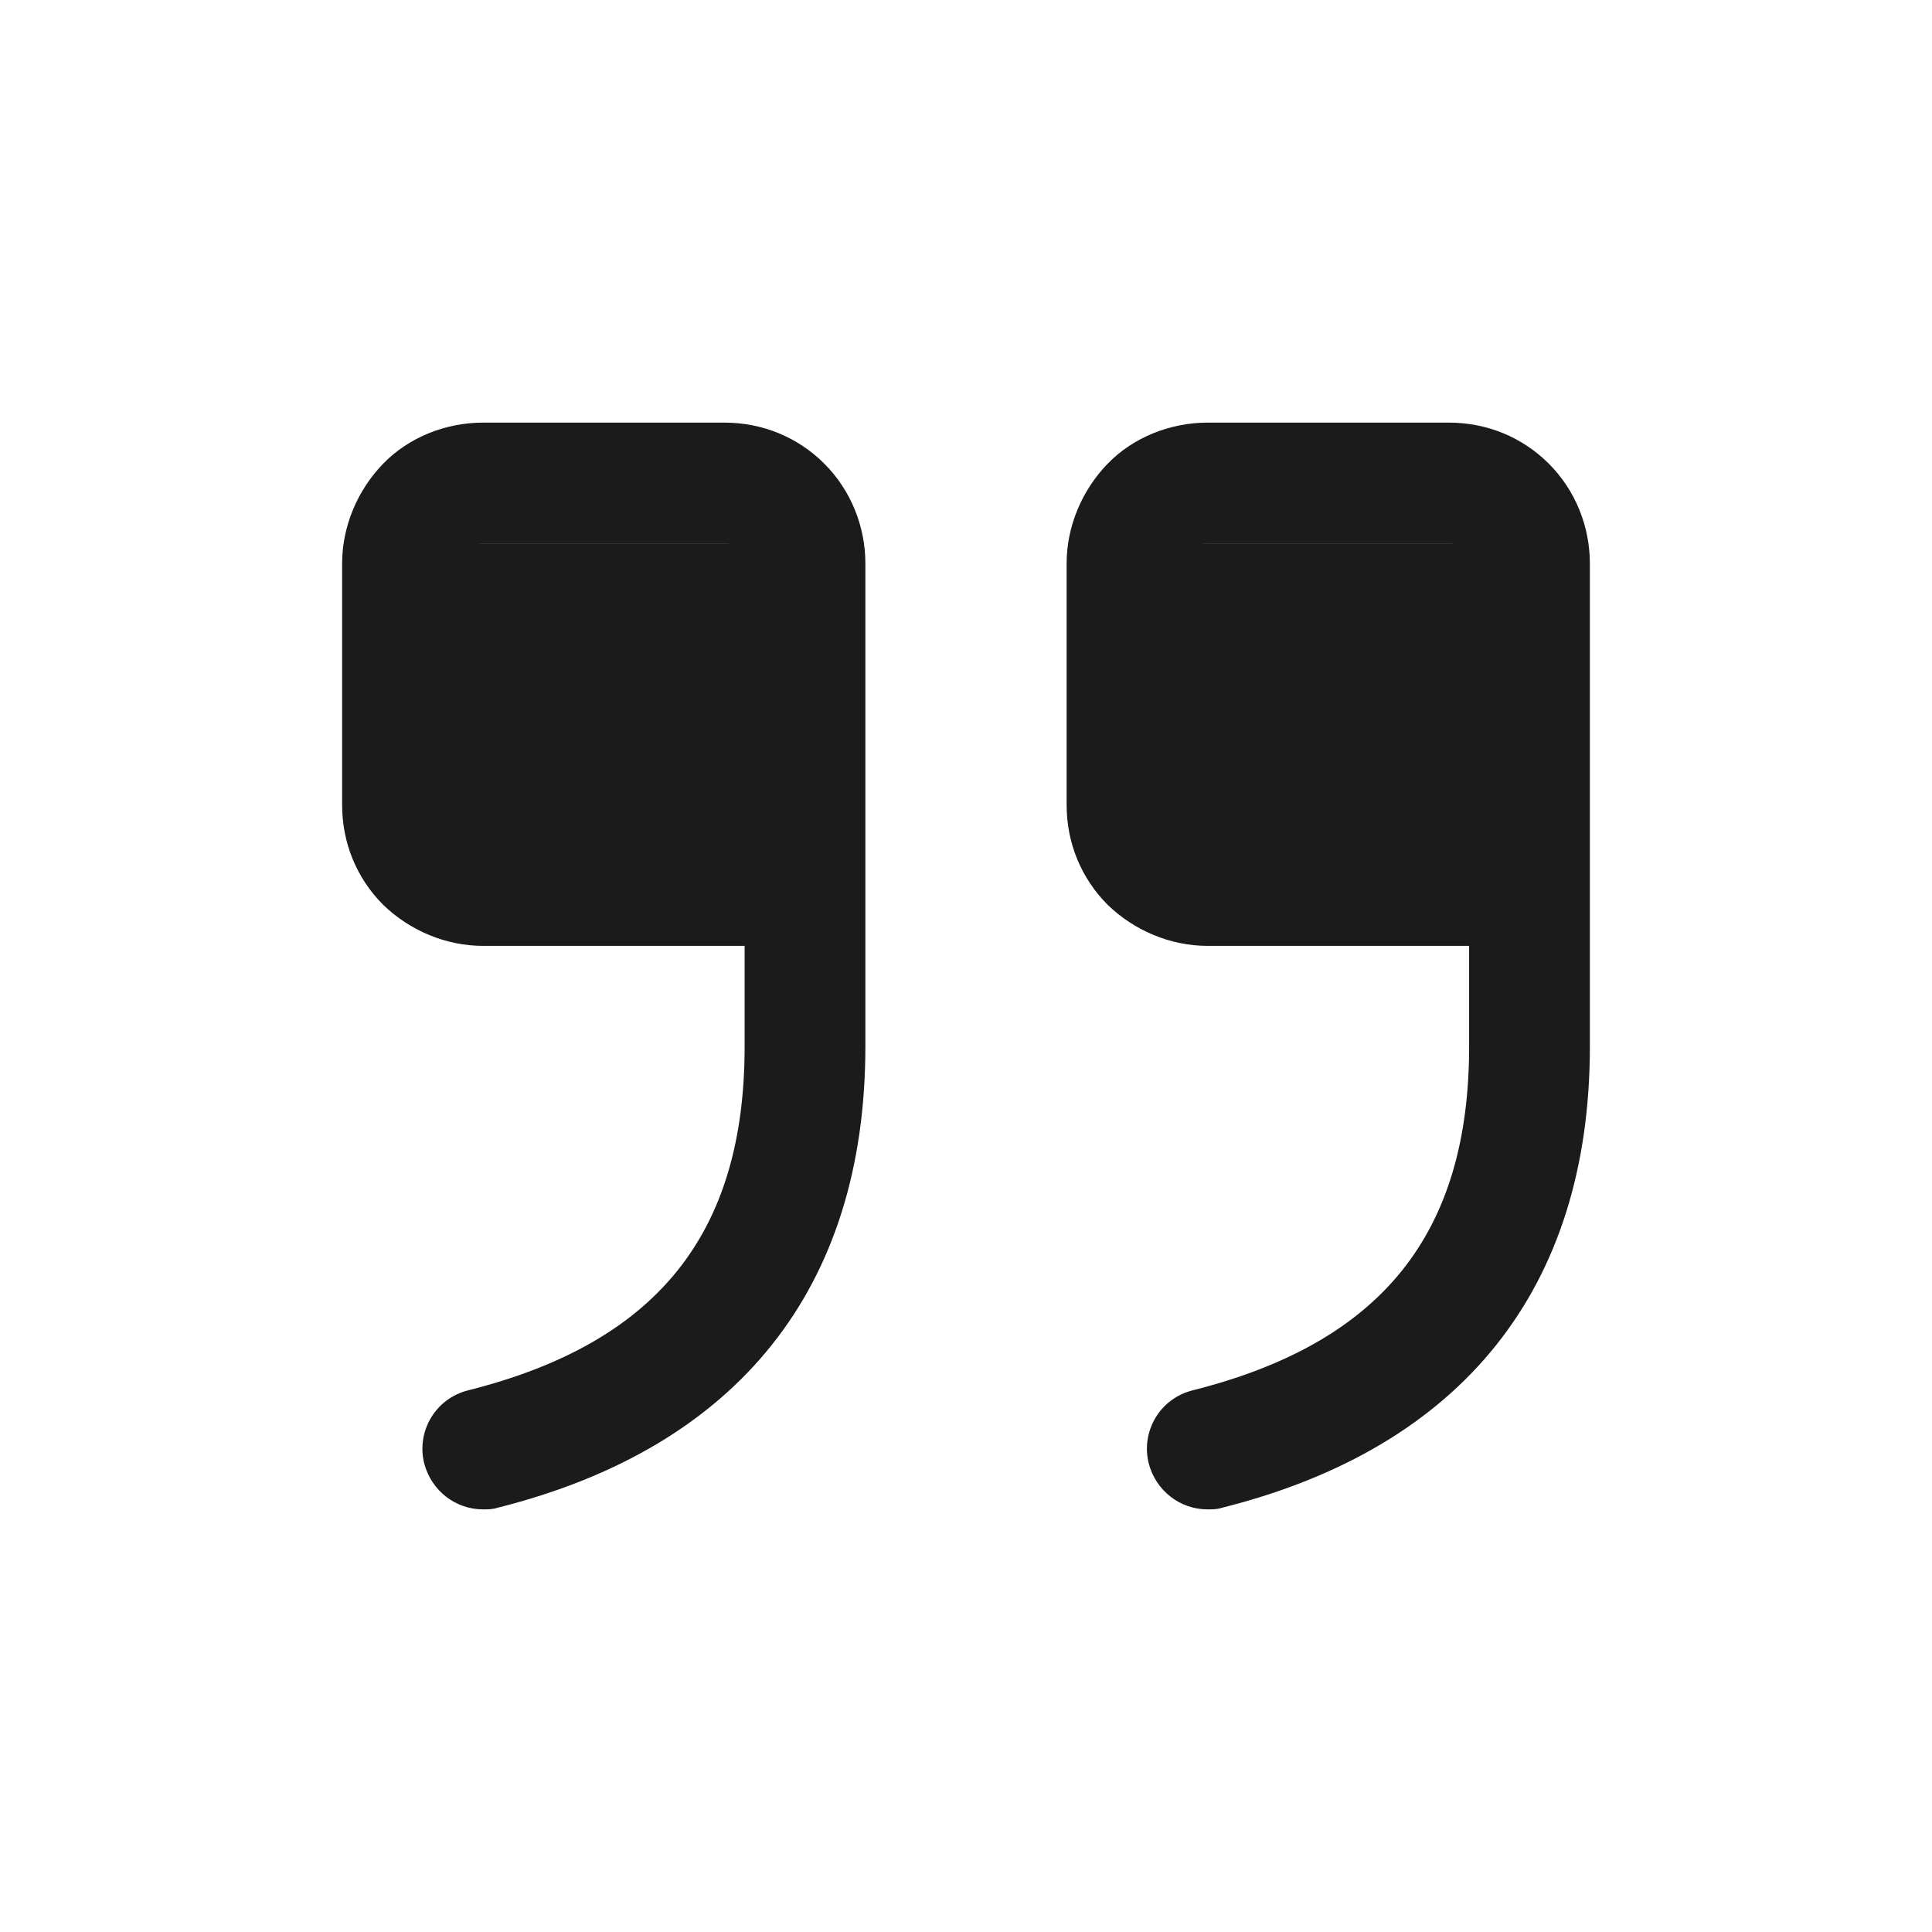
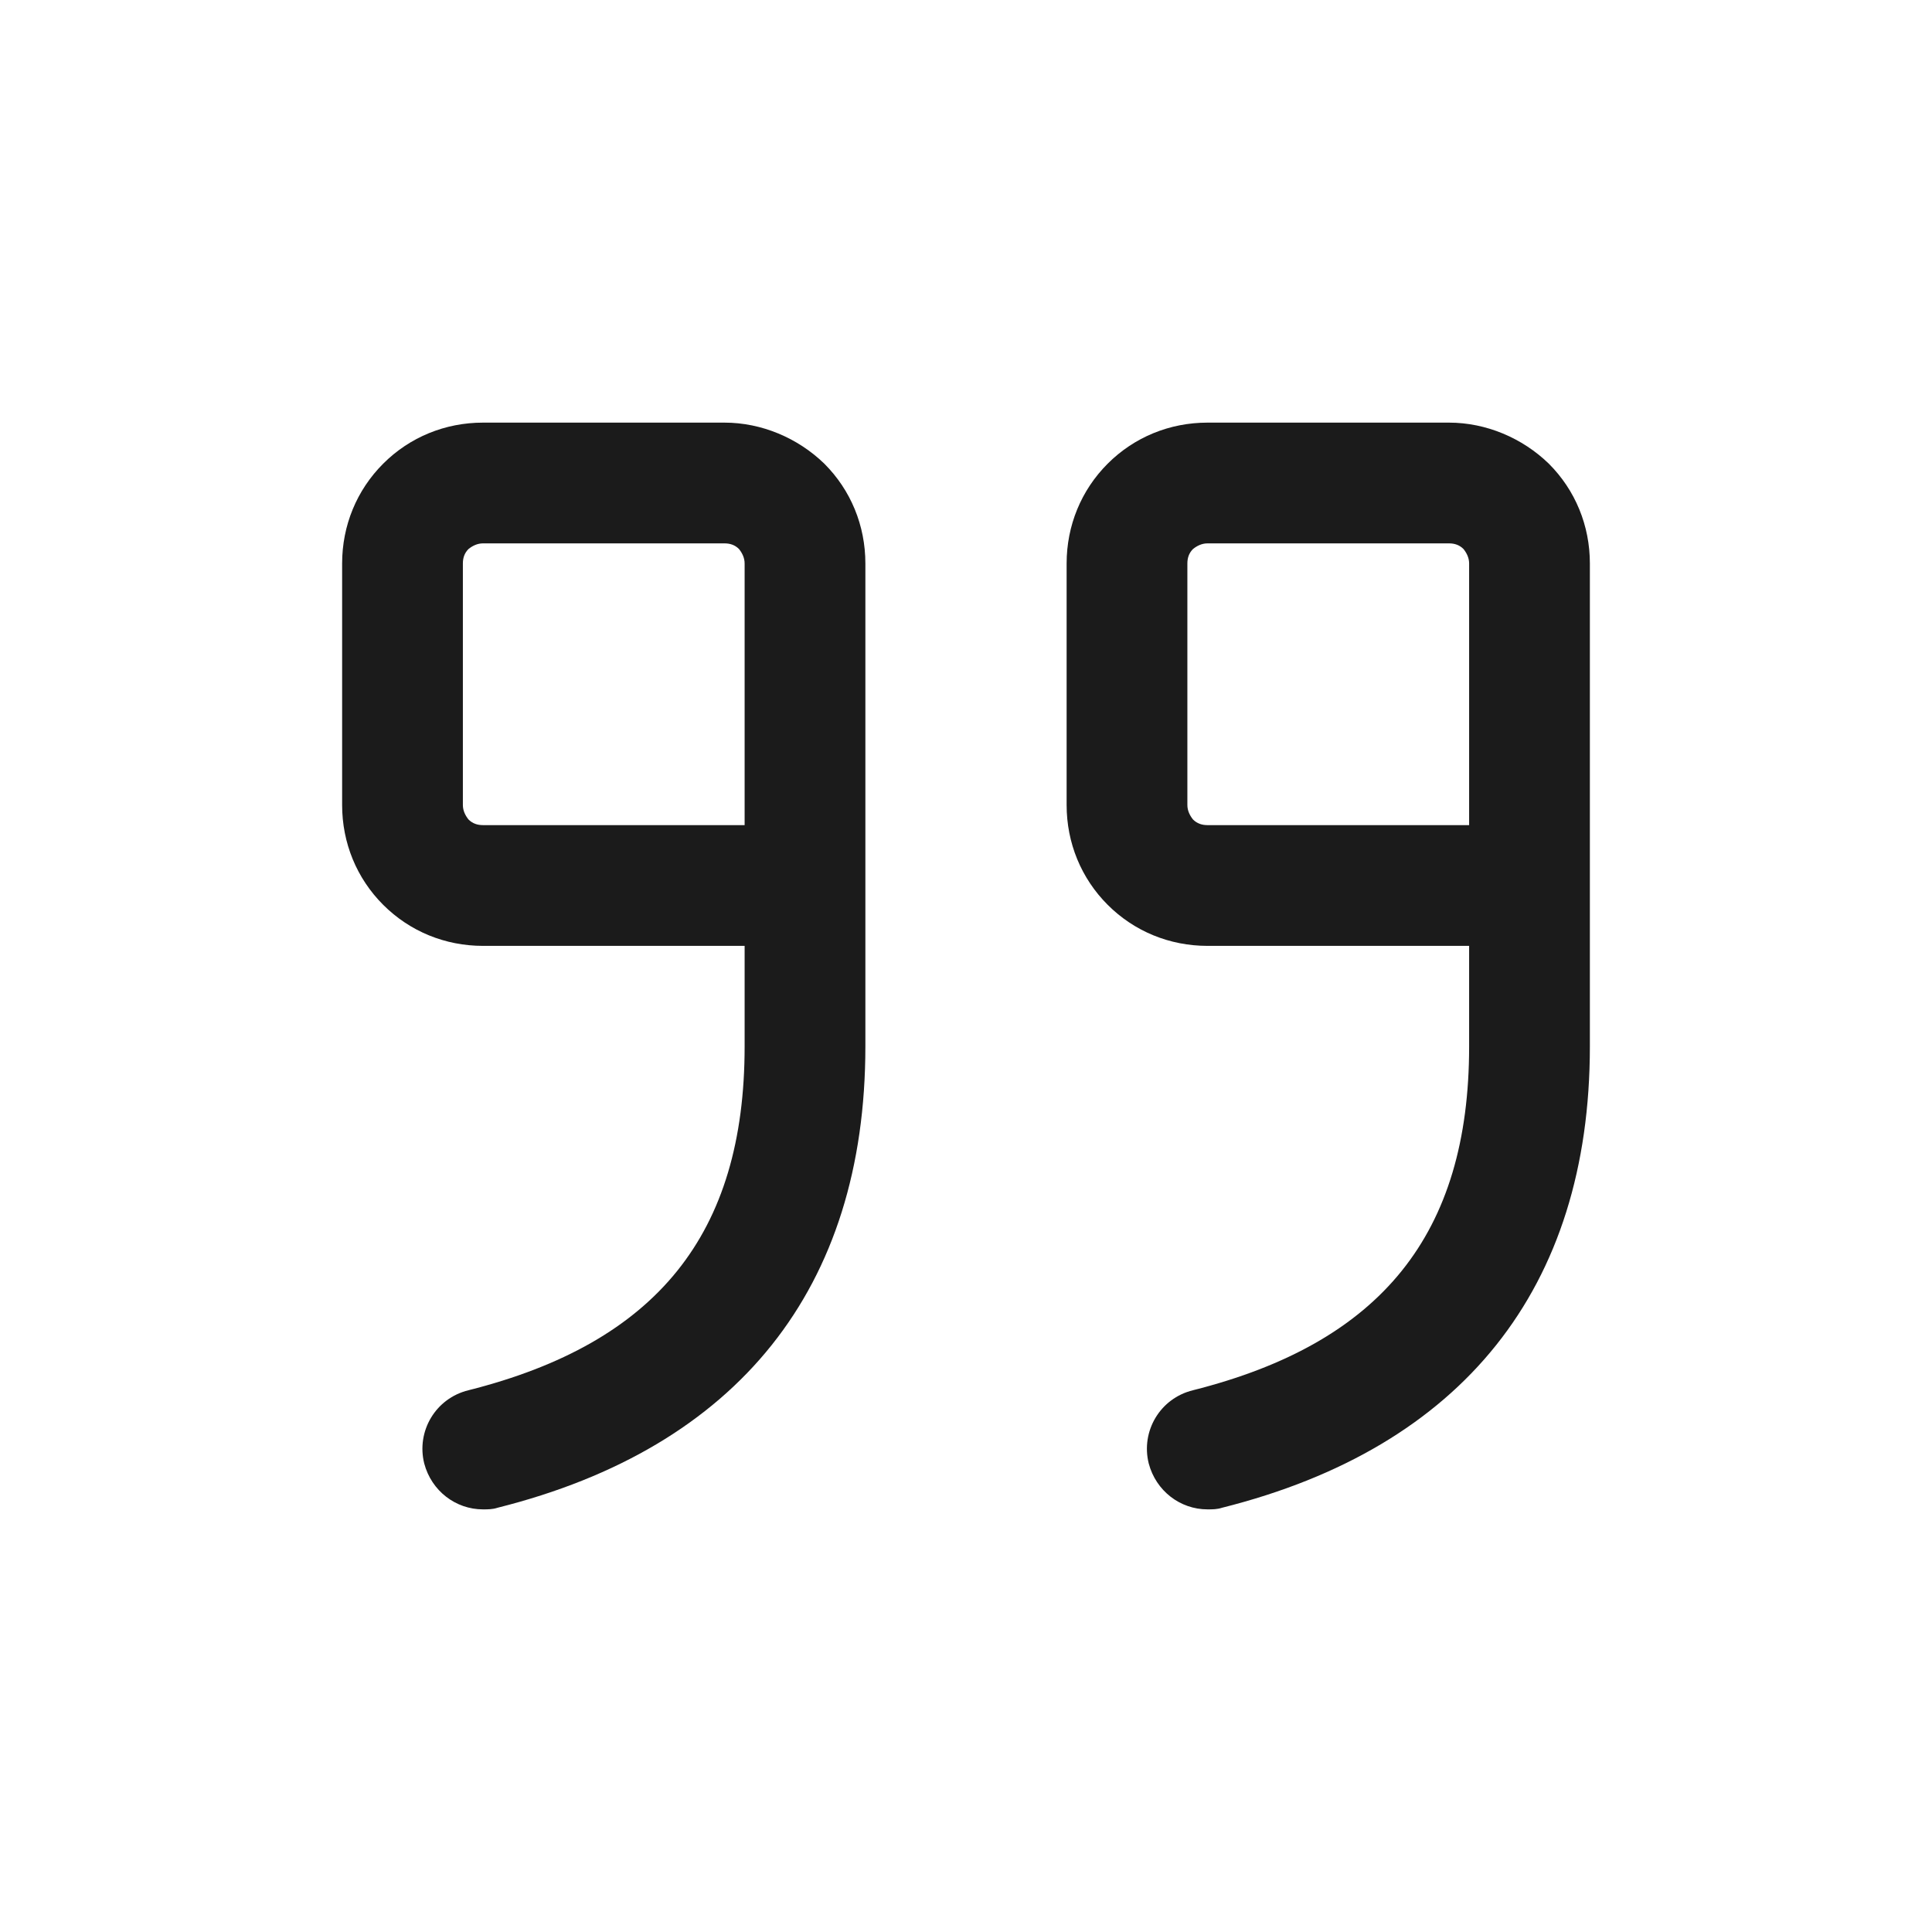
<svg xmlns="http://www.w3.org/2000/svg" id="Outlines" viewBox="0 0 24 24">
  <defs>
-     <style>.cls-1{fill:#1b1b1b;stroke-width:0}</style>
+     <style>
+       .cls-1 {
+         fill: #1b1b1b;
+         stroke-width: 0px;
+       }
+     </style>
  </defs>
  <g id="quote">
-     <path d="M6,18.75c-.34,0-.64-.23-.73-.57-.1-.4.14-.81.55-.91,2.34-.59,3.43-1.94,3.43-4.27v-1.25h-3.25c-.46,0-.91-.19-1.24-.51-.33-.33-.51-.77-.51-1.24v-3c0-.46.19-.91.51-1.24s.78-.51,1.24-.51h3c.47,0,.91.18,1.24.51.33.33.51.78.51,1.24v6c0,3-1.58,4.98-4.57,5.73-.06.02-.12.02-.18.02ZM6,6.75c-.07,0-.13.03-.18.07s-.07.11-.07.18v3c0,.07.03.13.07.18s.11.07.18.07h3.25v-3.25c0-.07-.03-.13-.07-.18s-.11-.07-.18-.07h-3Z" class="cls-1" />
-     <path d="M15,18.75c-.34,0-.64-.23-.73-.57-.1-.4.14-.81.55-.91,2.34-.59,3.43-1.94,3.43-4.27v-1.25h-3.25c-.46,0-.91-.19-1.24-.51-.33-.33-.51-.77-.51-1.24v-3c0-.46.19-.91.51-1.24s.78-.51,1.24-.51h3c.47,0,.91.18,1.24.51.33.33.51.78.51,1.24v6c0,3-1.58,4.98-4.57,5.73-.06.02-.12.02-.18.02ZM15,6.75c-.07,0-.13.03-.18.07s-.07.11-.07.18v3c0,.07.03.13.07.18s.11.07.18.07h3.25v-3.25c0-.07-.03-.13-.07-.18s-.11-.07-.18-.07h-3Z" class="cls-1" />
-     <rect width="6" height="4.05" x="13.5" y="6.75" class="cls-1" />
-     <rect width="6" height="4.05" x="4.5" y="6.75" class="cls-1" />
+     <path class="cls-1" d="M6,18.75c-.34,0-.64-.23-.73-.57-.1-.4.14-.81.55-.91,2.34-.59,3.43-1.94,3.43-4.27v-1.25h-3.25c-.47,0-.91-.18-1.24-.51-.33-.33-.51-.77-.51-1.24v-3c0-.47.18-.91.51-1.24.33-.33.77-.51,1.24-.51h3c.46,0,.91.19,1.24.51.33.33.51.77.51,1.24v6c0,3-1.58,4.98-4.57,5.73-.06.02-.12.02-.18.02ZM6,6.75c-.07,0-.13.03-.18.07-.05.05-.07.11-.07.18v3c0,.07.03.13.07.18.05.05.11.07.18.07h3.25v-3.25c0-.07-.03-.13-.07-.18-.05-.05-.11-.07-.18-.07h-3Z" />
+     <path class="cls-1" d="M15,18.75c-.34,0-.64-.23-.73-.57-.1-.4.14-.81.55-.91,2.34-.59,3.43-1.94,3.43-4.27v-1.25h-3.25c-.47,0-.91-.18-1.24-.51-.33-.33-.51-.77-.51-1.24v-3c0-.47.18-.91.51-1.24.33-.33.77-.51,1.24-.51h3c.46,0,.91.19,1.24.51.33.33.51.77.51,1.24v6c0,3-1.58,4.98-4.57,5.73-.06.02-.12.02-.18.02ZM15,6.75c-.07,0-.13.03-.18.07-.05.05-.07.11-.07.18v3c0,.07.03.13.07.18.05.05.11.07.18.07h3.25v-3.25c0-.07-.03-.13-.07-.18-.05-.05-.11-.07-.18-.07h-3Z" />
  </g>
</svg>
